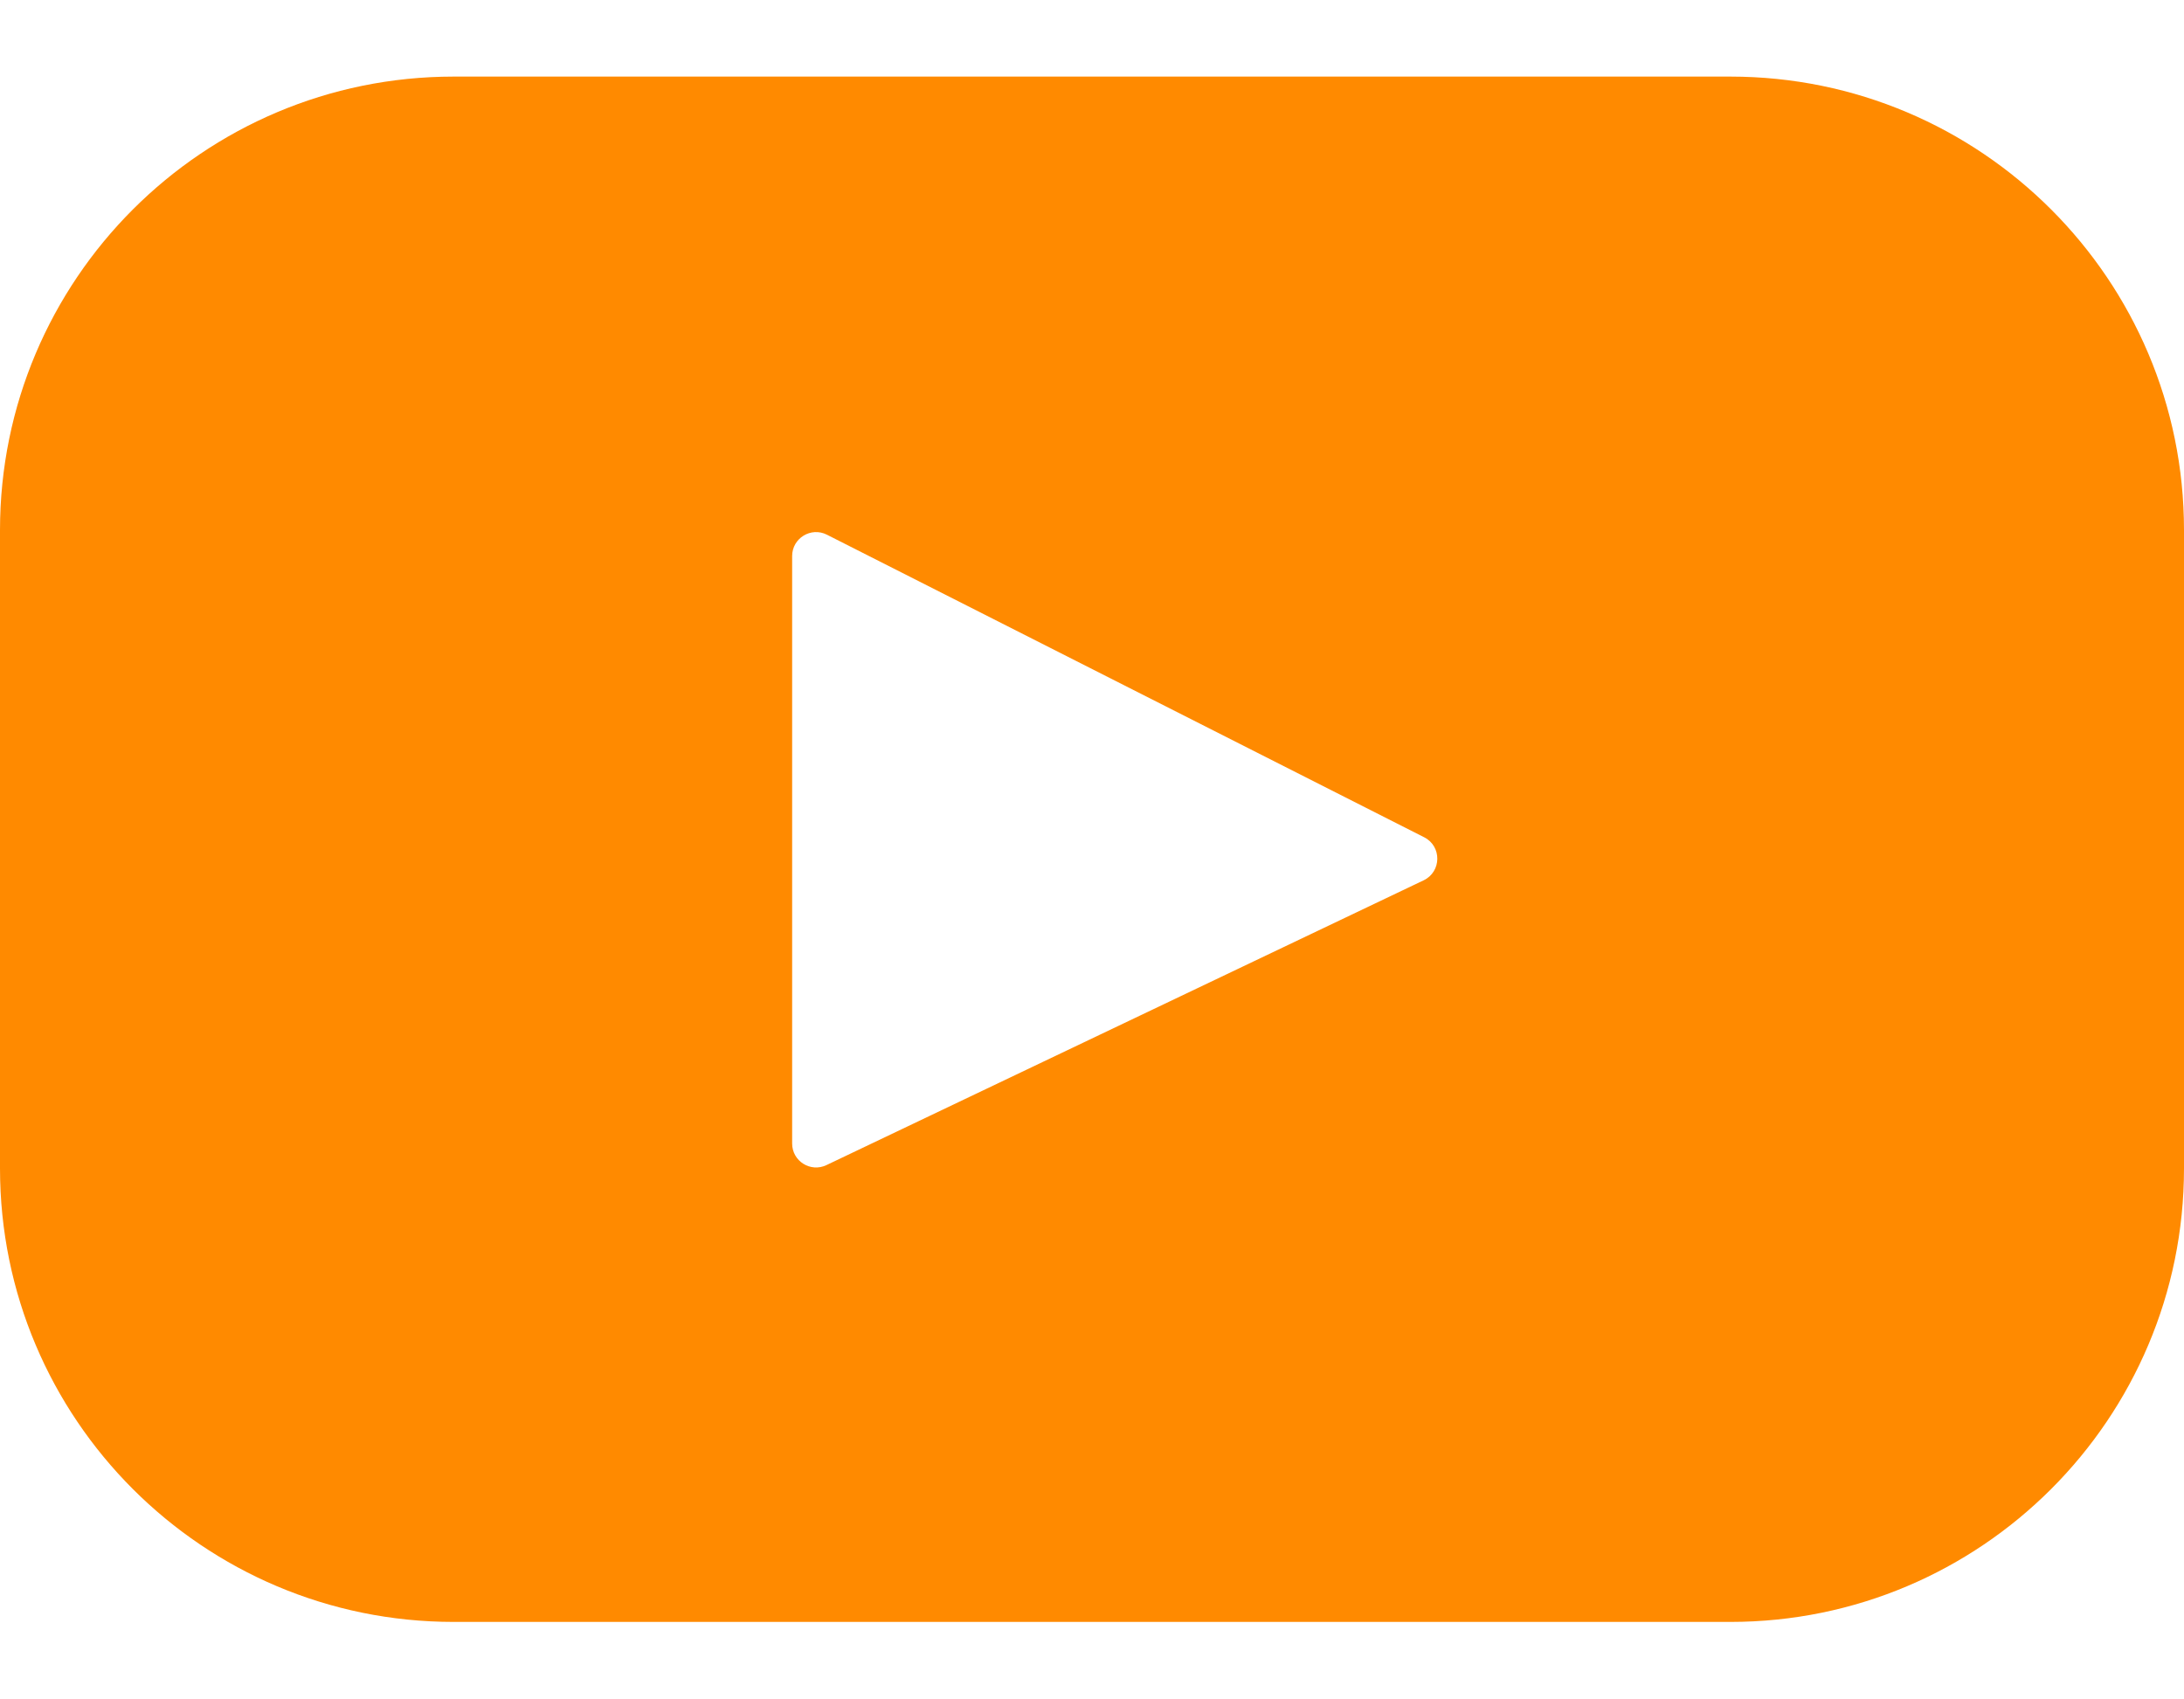
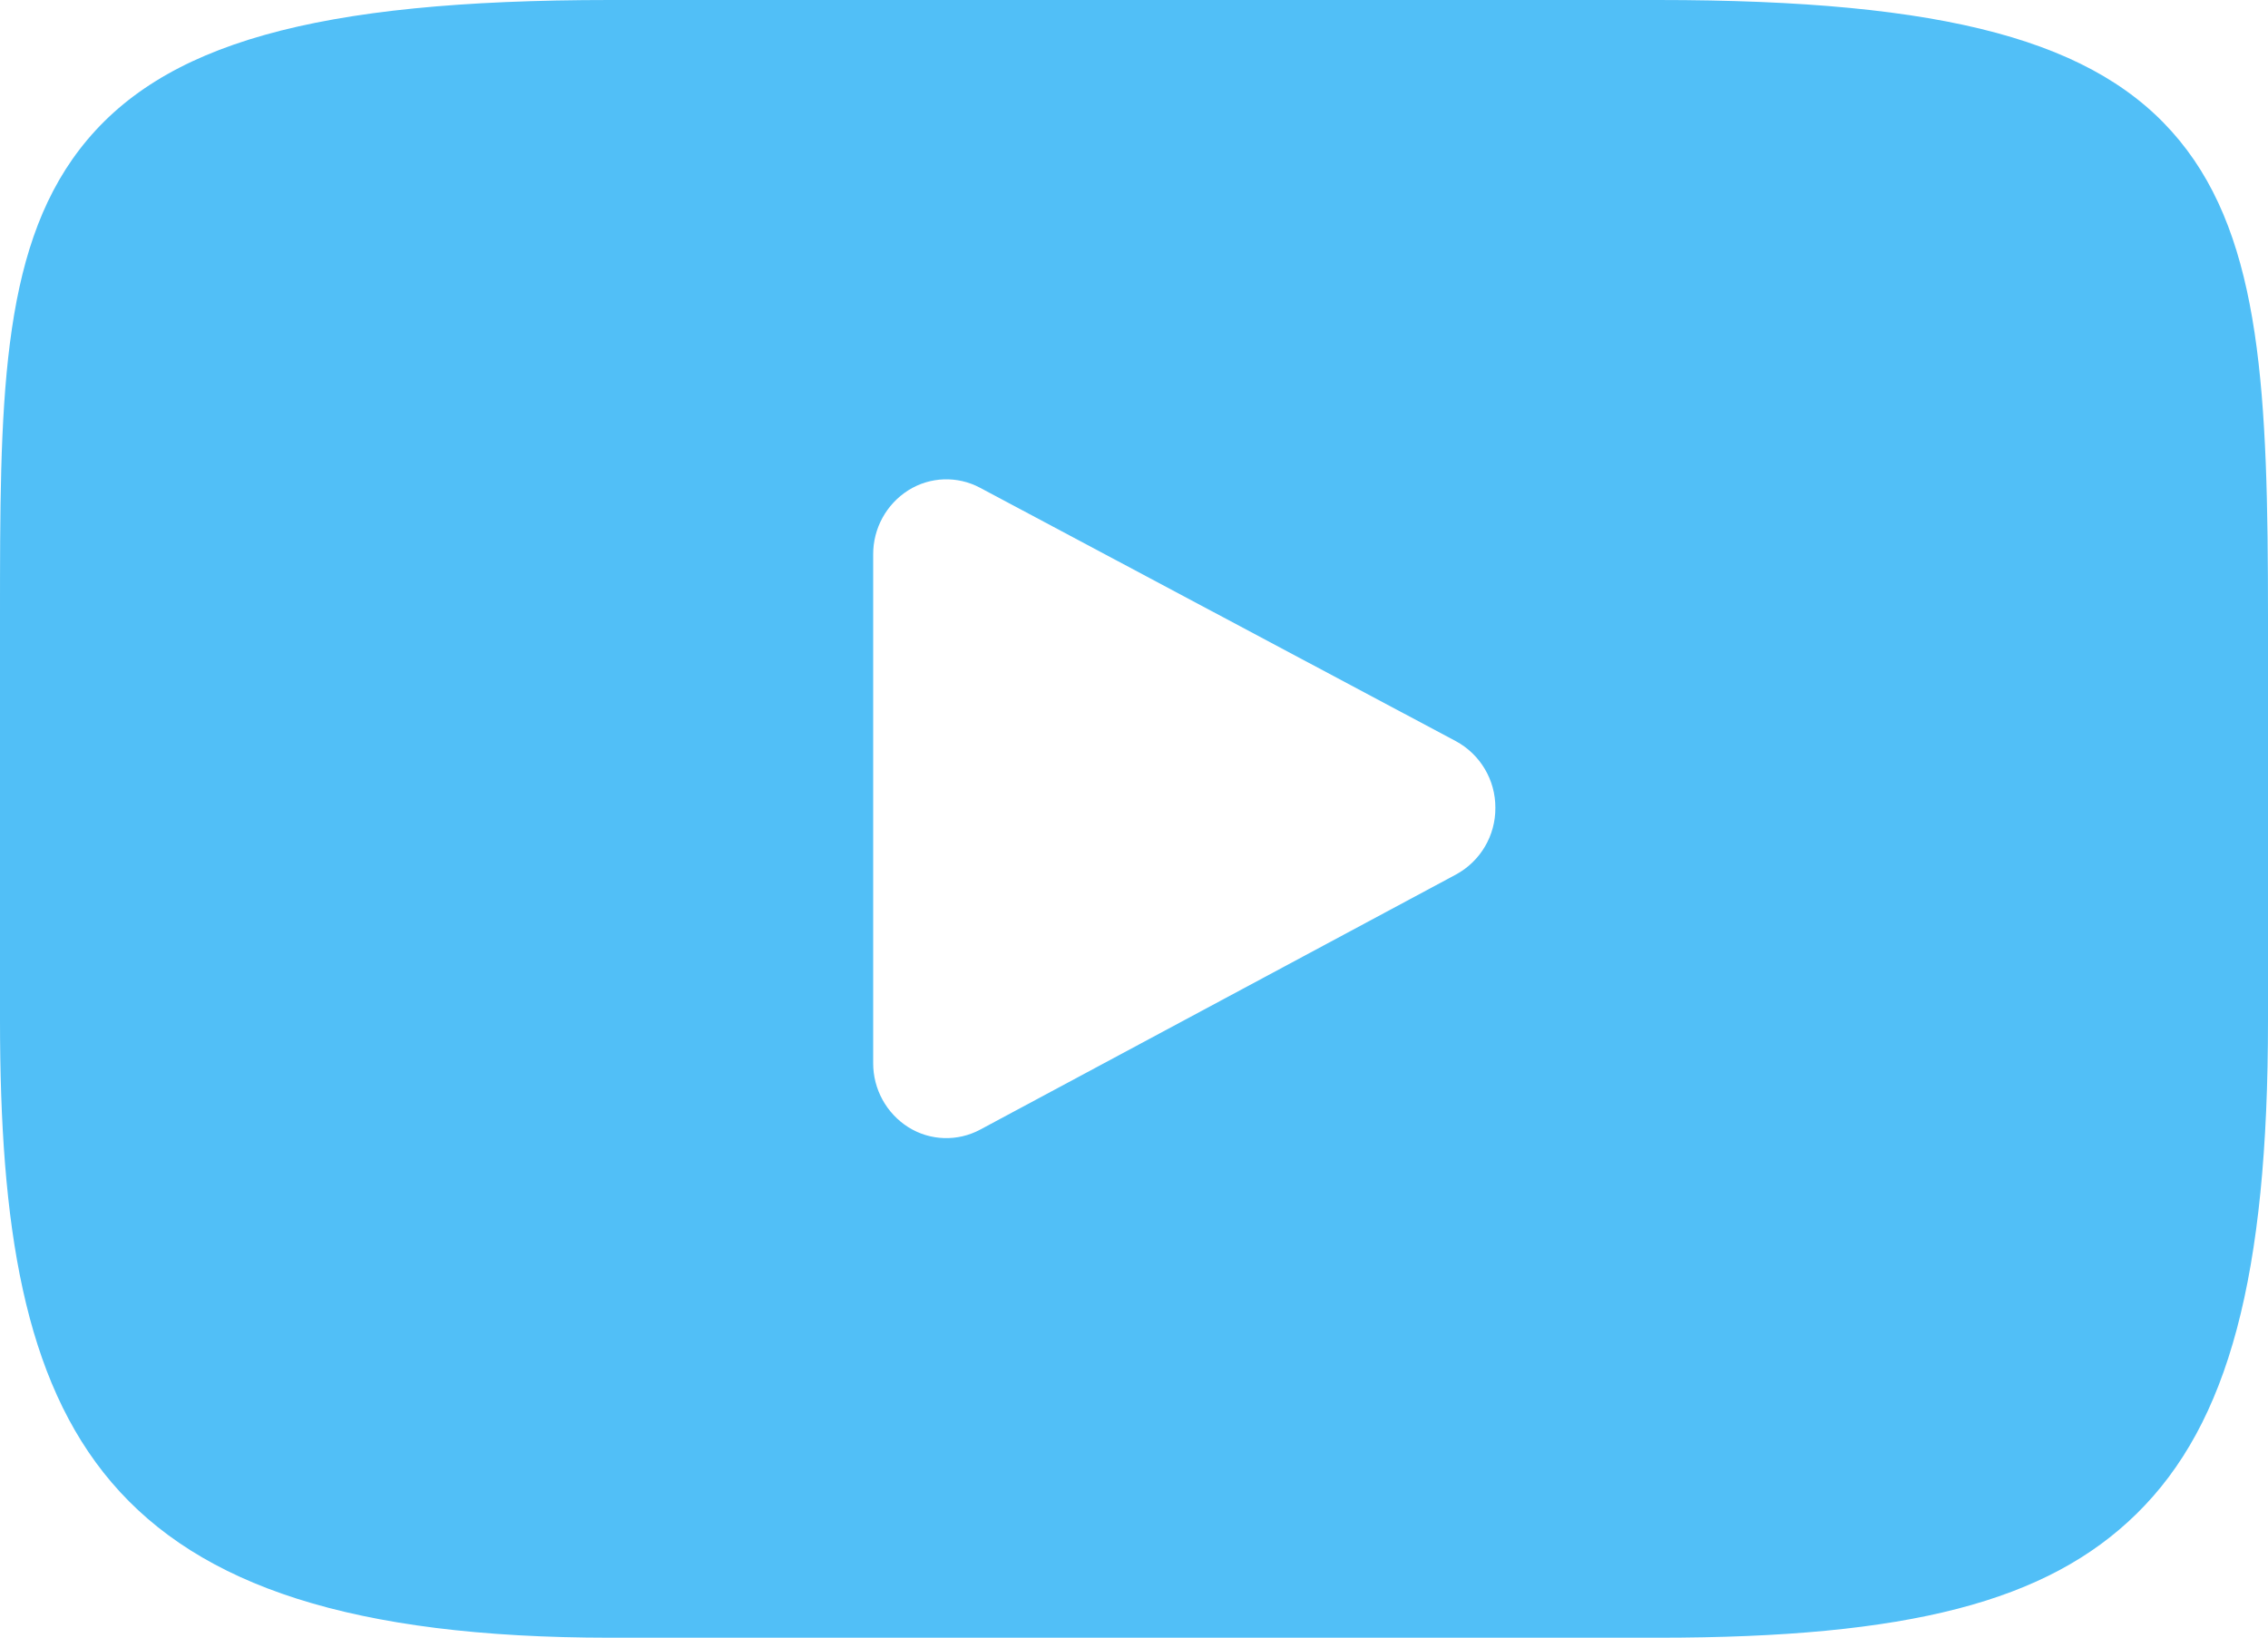
- <svg xmlns="http://www.w3.org/2000/svg" width="27" height="21" viewBox="0 0 27 21" fill="none">
-   <path d="M21.392 0.947H5.608C2.511 0.947 0 3.458 0 6.555V14.445C0 17.542 2.511 20.053 5.608 20.053H21.392C24.489 20.053 27 17.542 27 14.445V6.555C27 3.458 24.489 0.947 21.392 0.947ZM17.6 10.884L10.217 14.405C10.02 14.499 9.793 14.356 9.793 14.138V6.875C9.793 6.654 10.026 6.511 10.223 6.611L17.607 10.352C17.826 10.463 17.822 10.778 17.6 10.884Z" fill="#FF8A00" />
+ <svg xmlns="http://www.w3.org/2000/svg" width="18" height="13" viewBox="0 0 18 13">
+   <g>
+     <g>
+       <path fill="#51bff7" d="M18 4.9V8.1c0 2.028-.312 3.199-1.042 3.916-.712.7-1.813.985-3.8.985H4.842C.749 13 0 11.35 0 8.099V4.9c0-1.678 0-2.89.631-3.713C1.278.344 2.498 0 4.841 0h8.317c2.291 0 3.49.323 4.14 1.116.653.796.702 2.016.702 3.785zm-6.132 1.513a.598.598 0 0 0-.313-.529L7.778 3.872a.567.567 0 0 0-.569.02.6.6 0 0 0-.279.51v4.037a.6.6 0 0 0 .28.51.568.568 0 0 0 .57.018l3.776-2.025a.598.598 0 0 0 .312-.53z" />
+     </g>
+   </g>
</svg>
